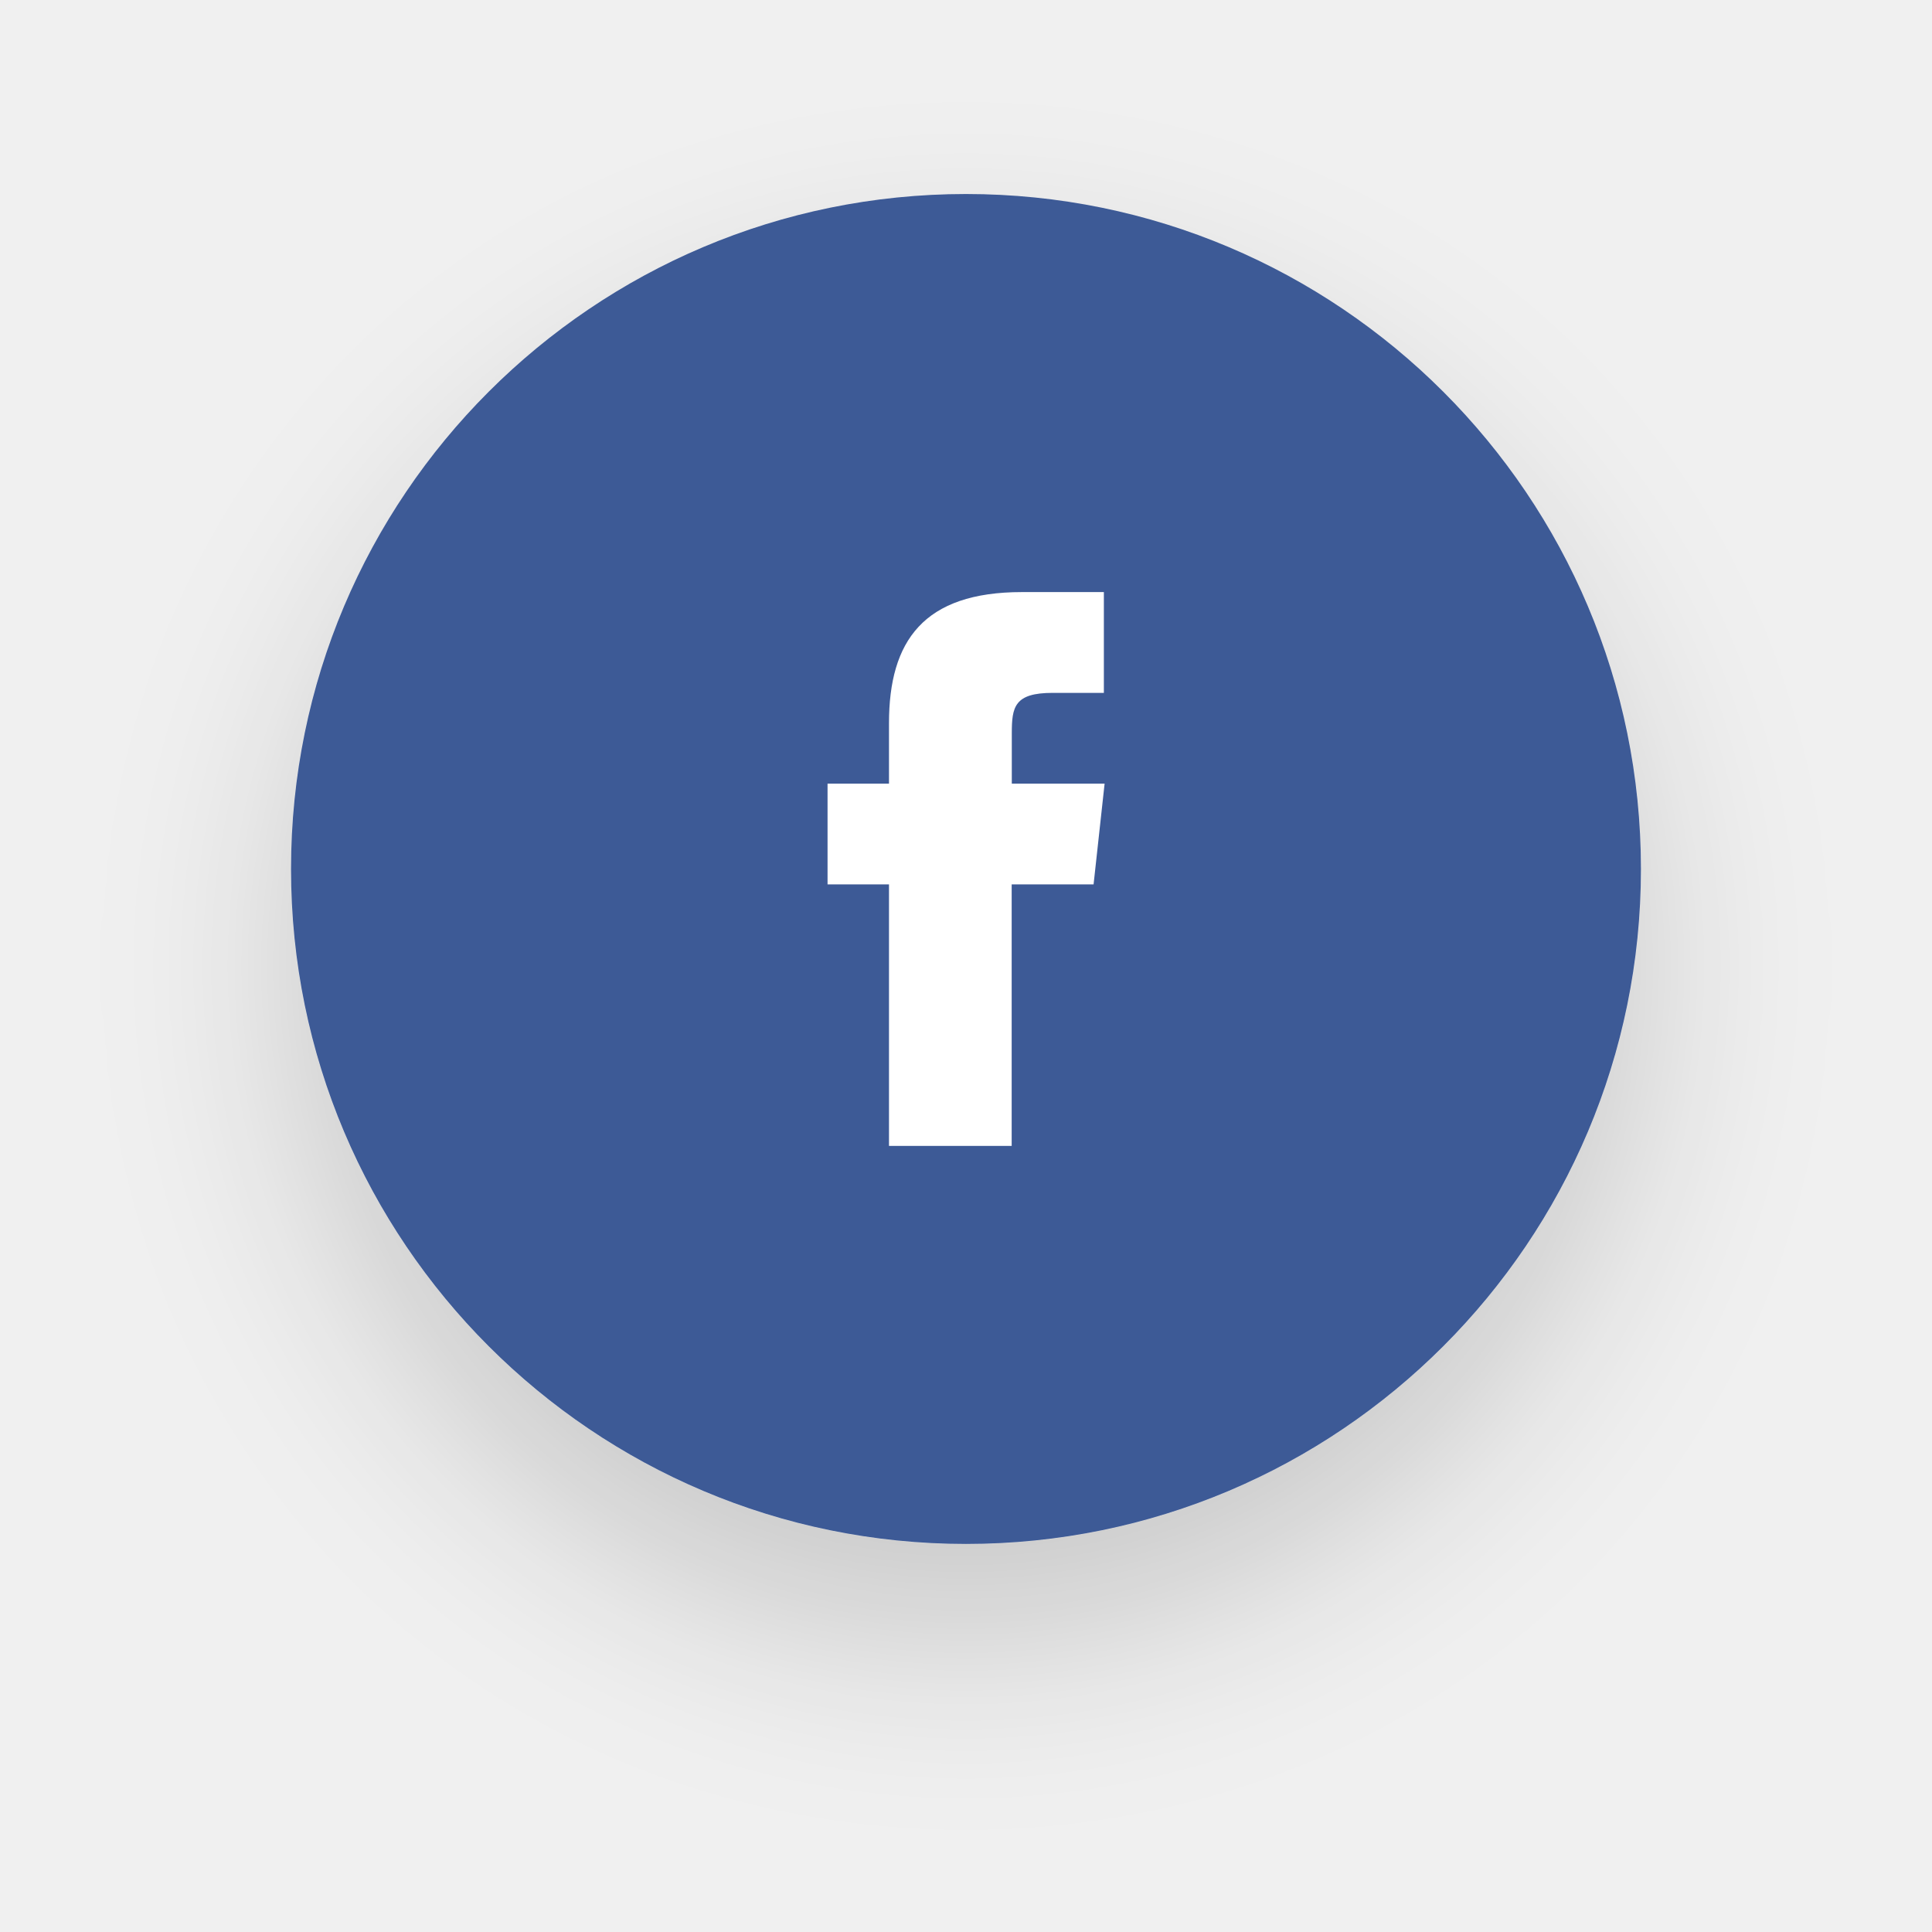
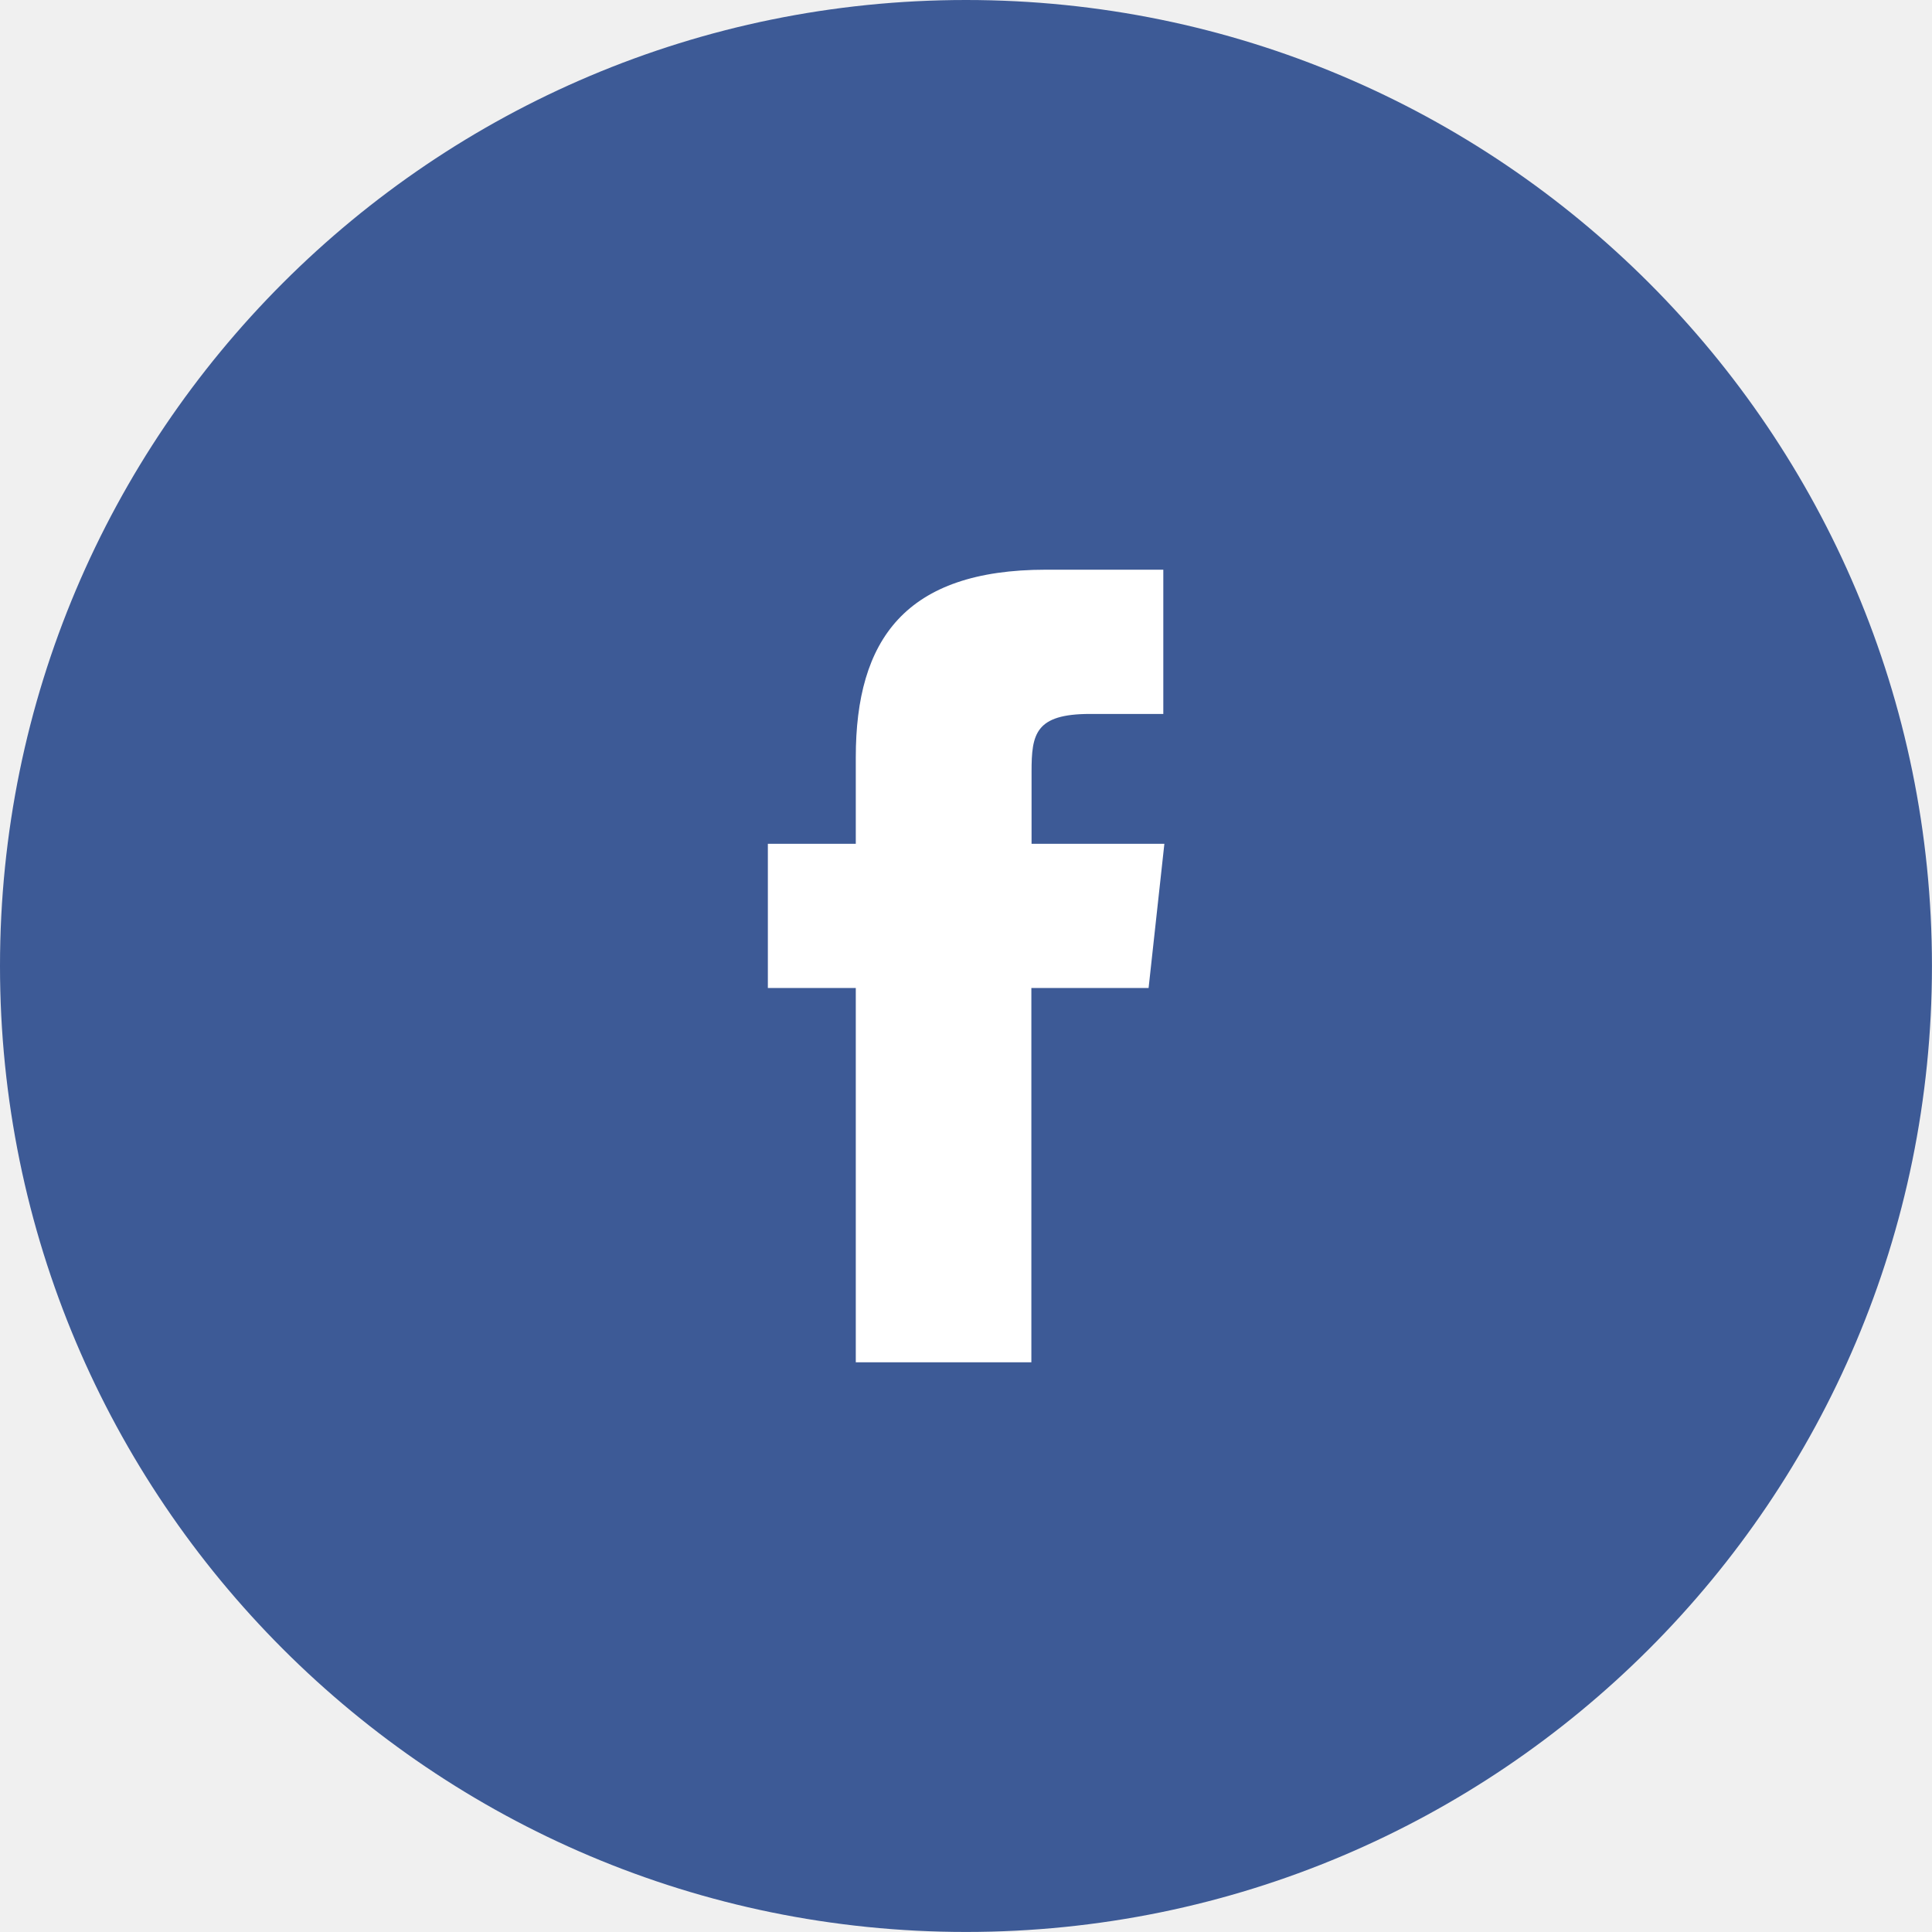
- <svg xmlns="http://www.w3.org/2000/svg" width="59.747" height="59.747" viewBox="0 0 59.747 59.747">
-   <defs>
-     <filter id="Oval" x="0" y="0" width="59.747" height="59.747" filterUnits="userSpaceOnUse">
-       <feOffset dy="3" input="SourceAlpha" />
-       <feGaussianBlur stdDeviation="3" result="blur" />
-       <feFlood flood-opacity="0.161" />
-       <feComposite operator="in" in2="blur" />
-       <feComposite in="SourceGraphic" />
-     </filter>
-   </defs>
-   <g id="Facebook" transform="translate(9 6)">
-     <g transform="matrix(1, 0, 0, 1, -9, -6)" filter="url(#Oval)">
-       <circle id="Oval-2" data-name="Oval" cx="20.873" cy="20.873" r="20.873" transform="translate(9 6)" fill="#3d5a96" />
-     </g>
-     <path id="Facebook-2" data-name="Facebook" d="M5.694,17.127H1.9V9.039H0V5.923H1.9V4.053C1.9,1.513,2.968,0,6.012,0H8.545V3.117H6.962c-1.185,0-1.264.435-1.264,1.248l0,1.558h2.87L8.227,9.039H5.694v8.087Z" transform="translate(16.592 12.31)" fill="#fff" />
-   </g>
+ <svg xmlns="http://www.w3.org/2000/svg" id="Facebook" width="41.747" height="41.747" viewBox="0 0 41.747 41.747">
+   <circle id="Oval" cx="20.873" cy="20.873" r="20.873" fill="#3d5a96" />
+   <path id="Facebook-2" data-name="Facebook" d="M5.694,17.127H1.9V9.039H0V5.923H1.9V4.053C1.9,1.513,2.968,0,6.012,0H8.545V3.117H6.962c-1.185,0-1.264.435-1.264,1.248l0,1.558h2.87L8.227,9.039H5.694v8.087Z" transform="translate(16.592 12.31)" fill="#fff" />
</svg>
